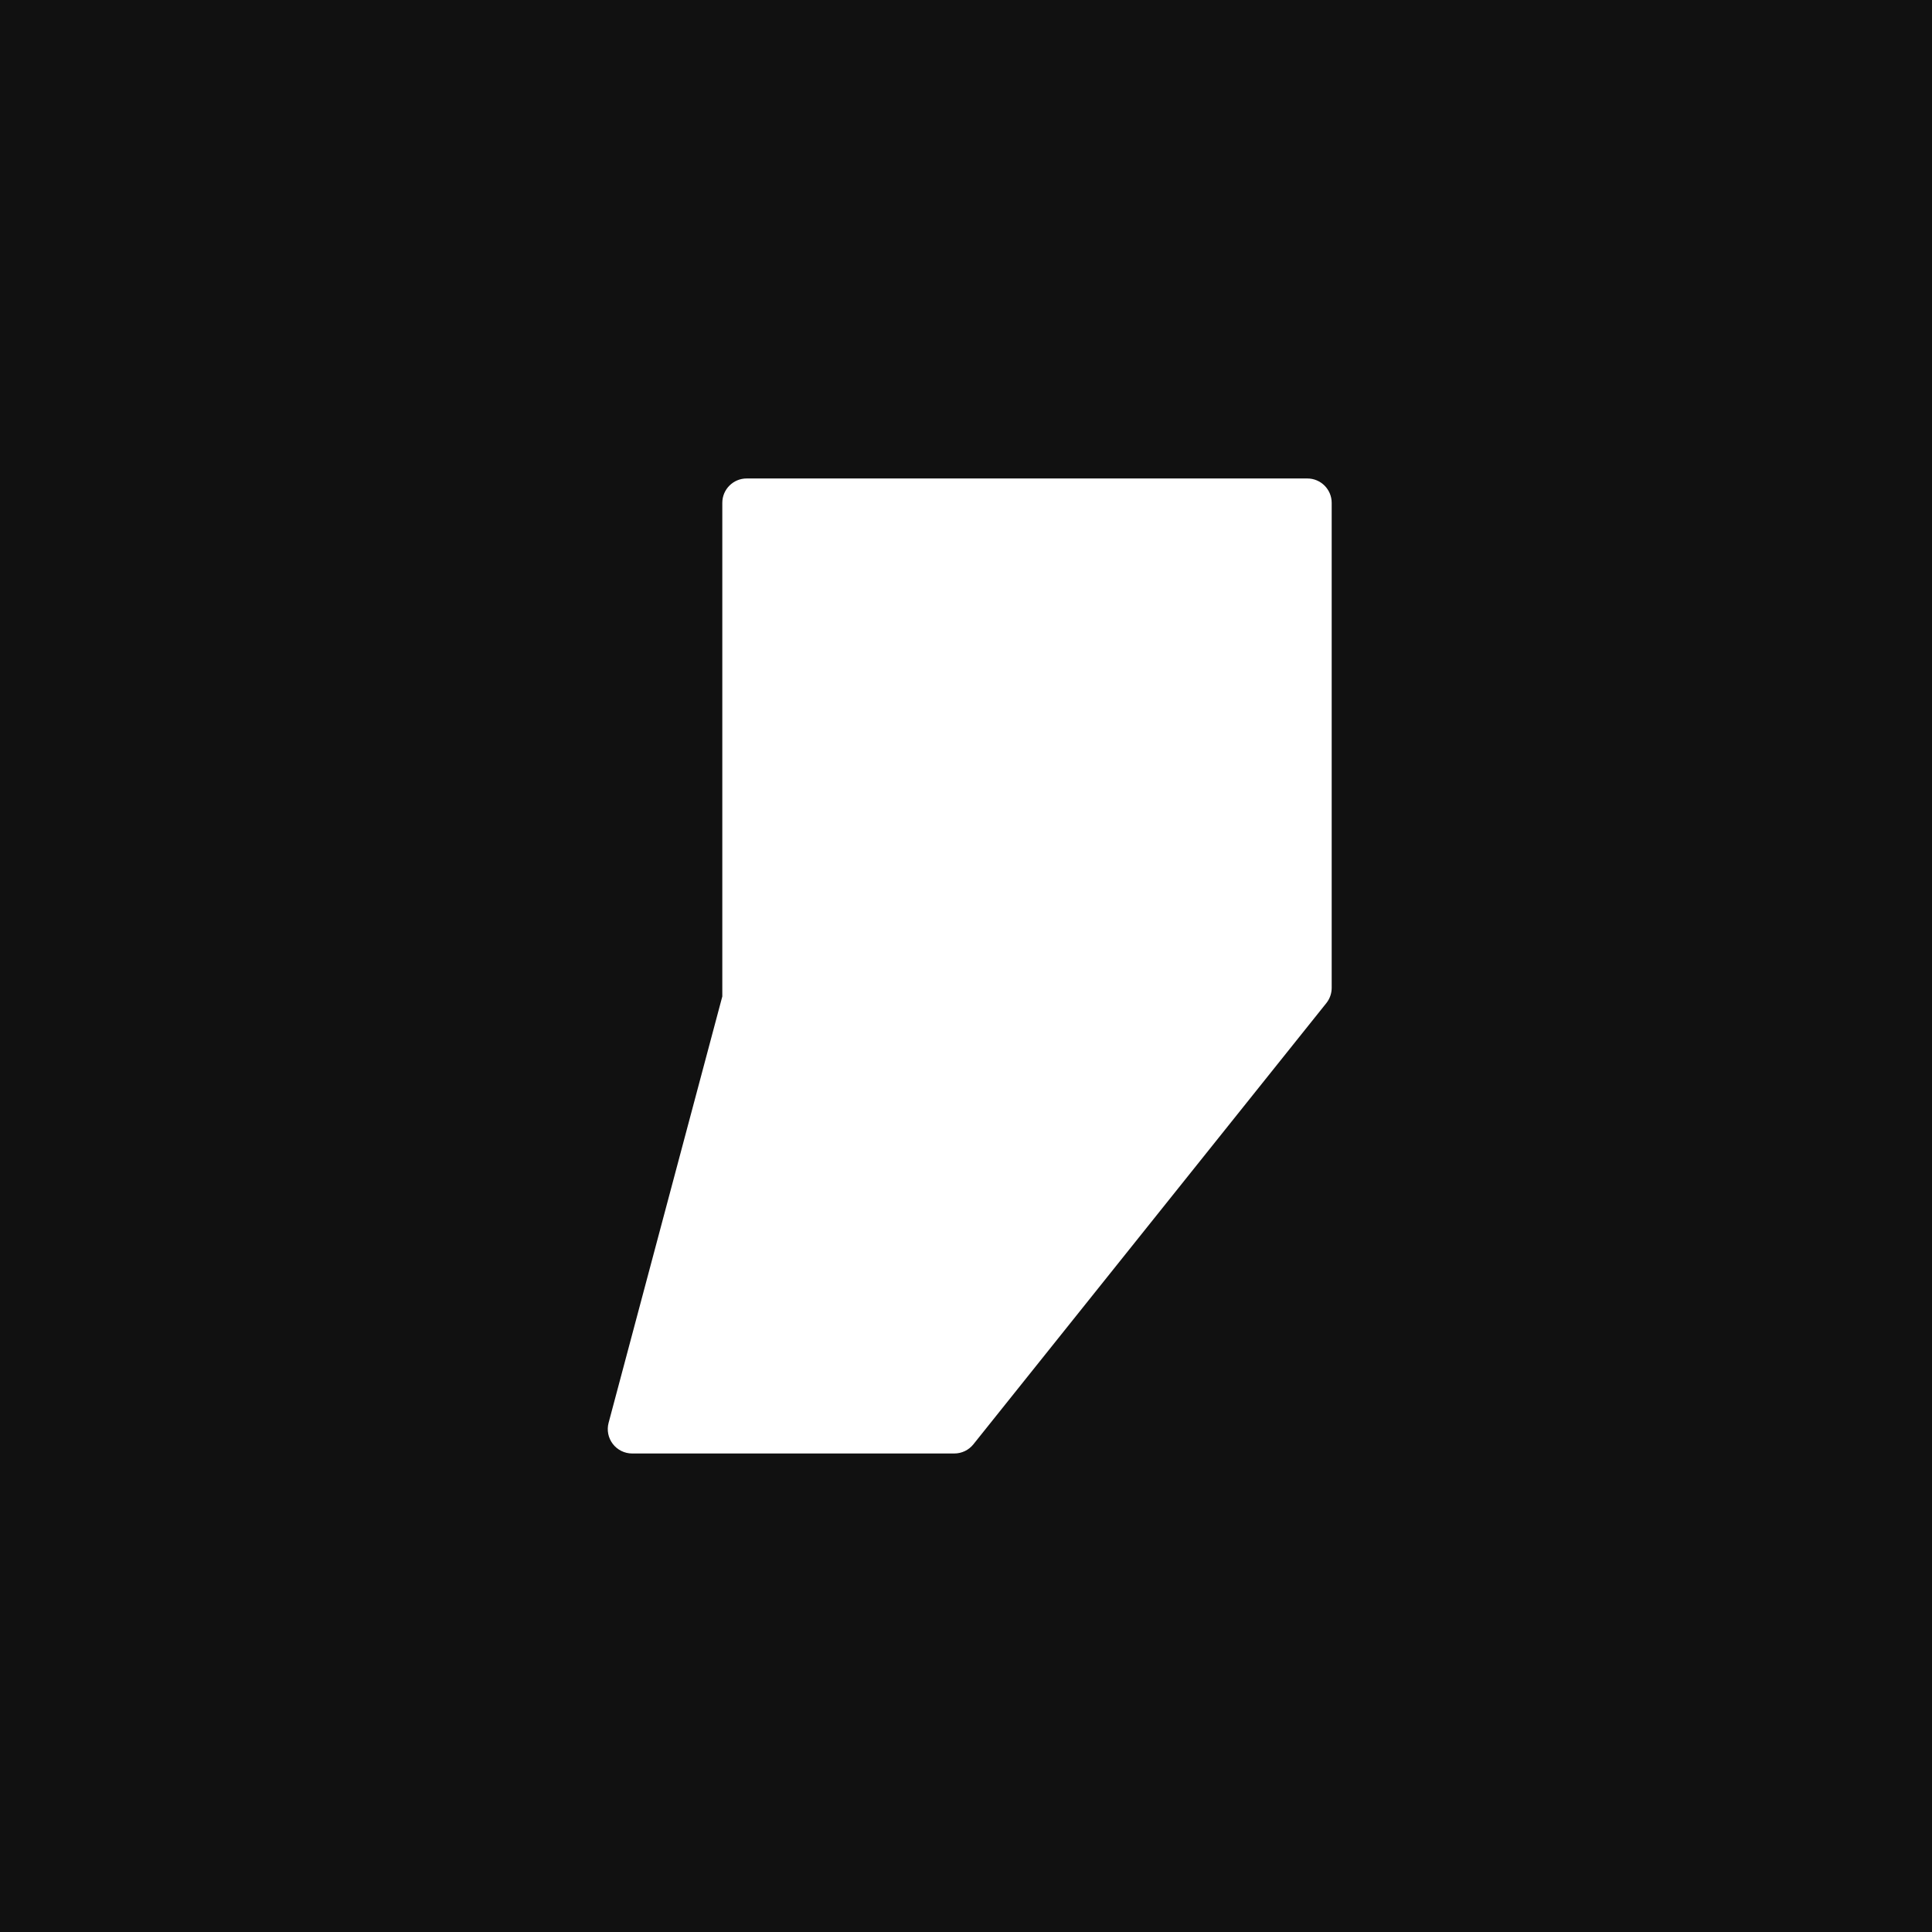
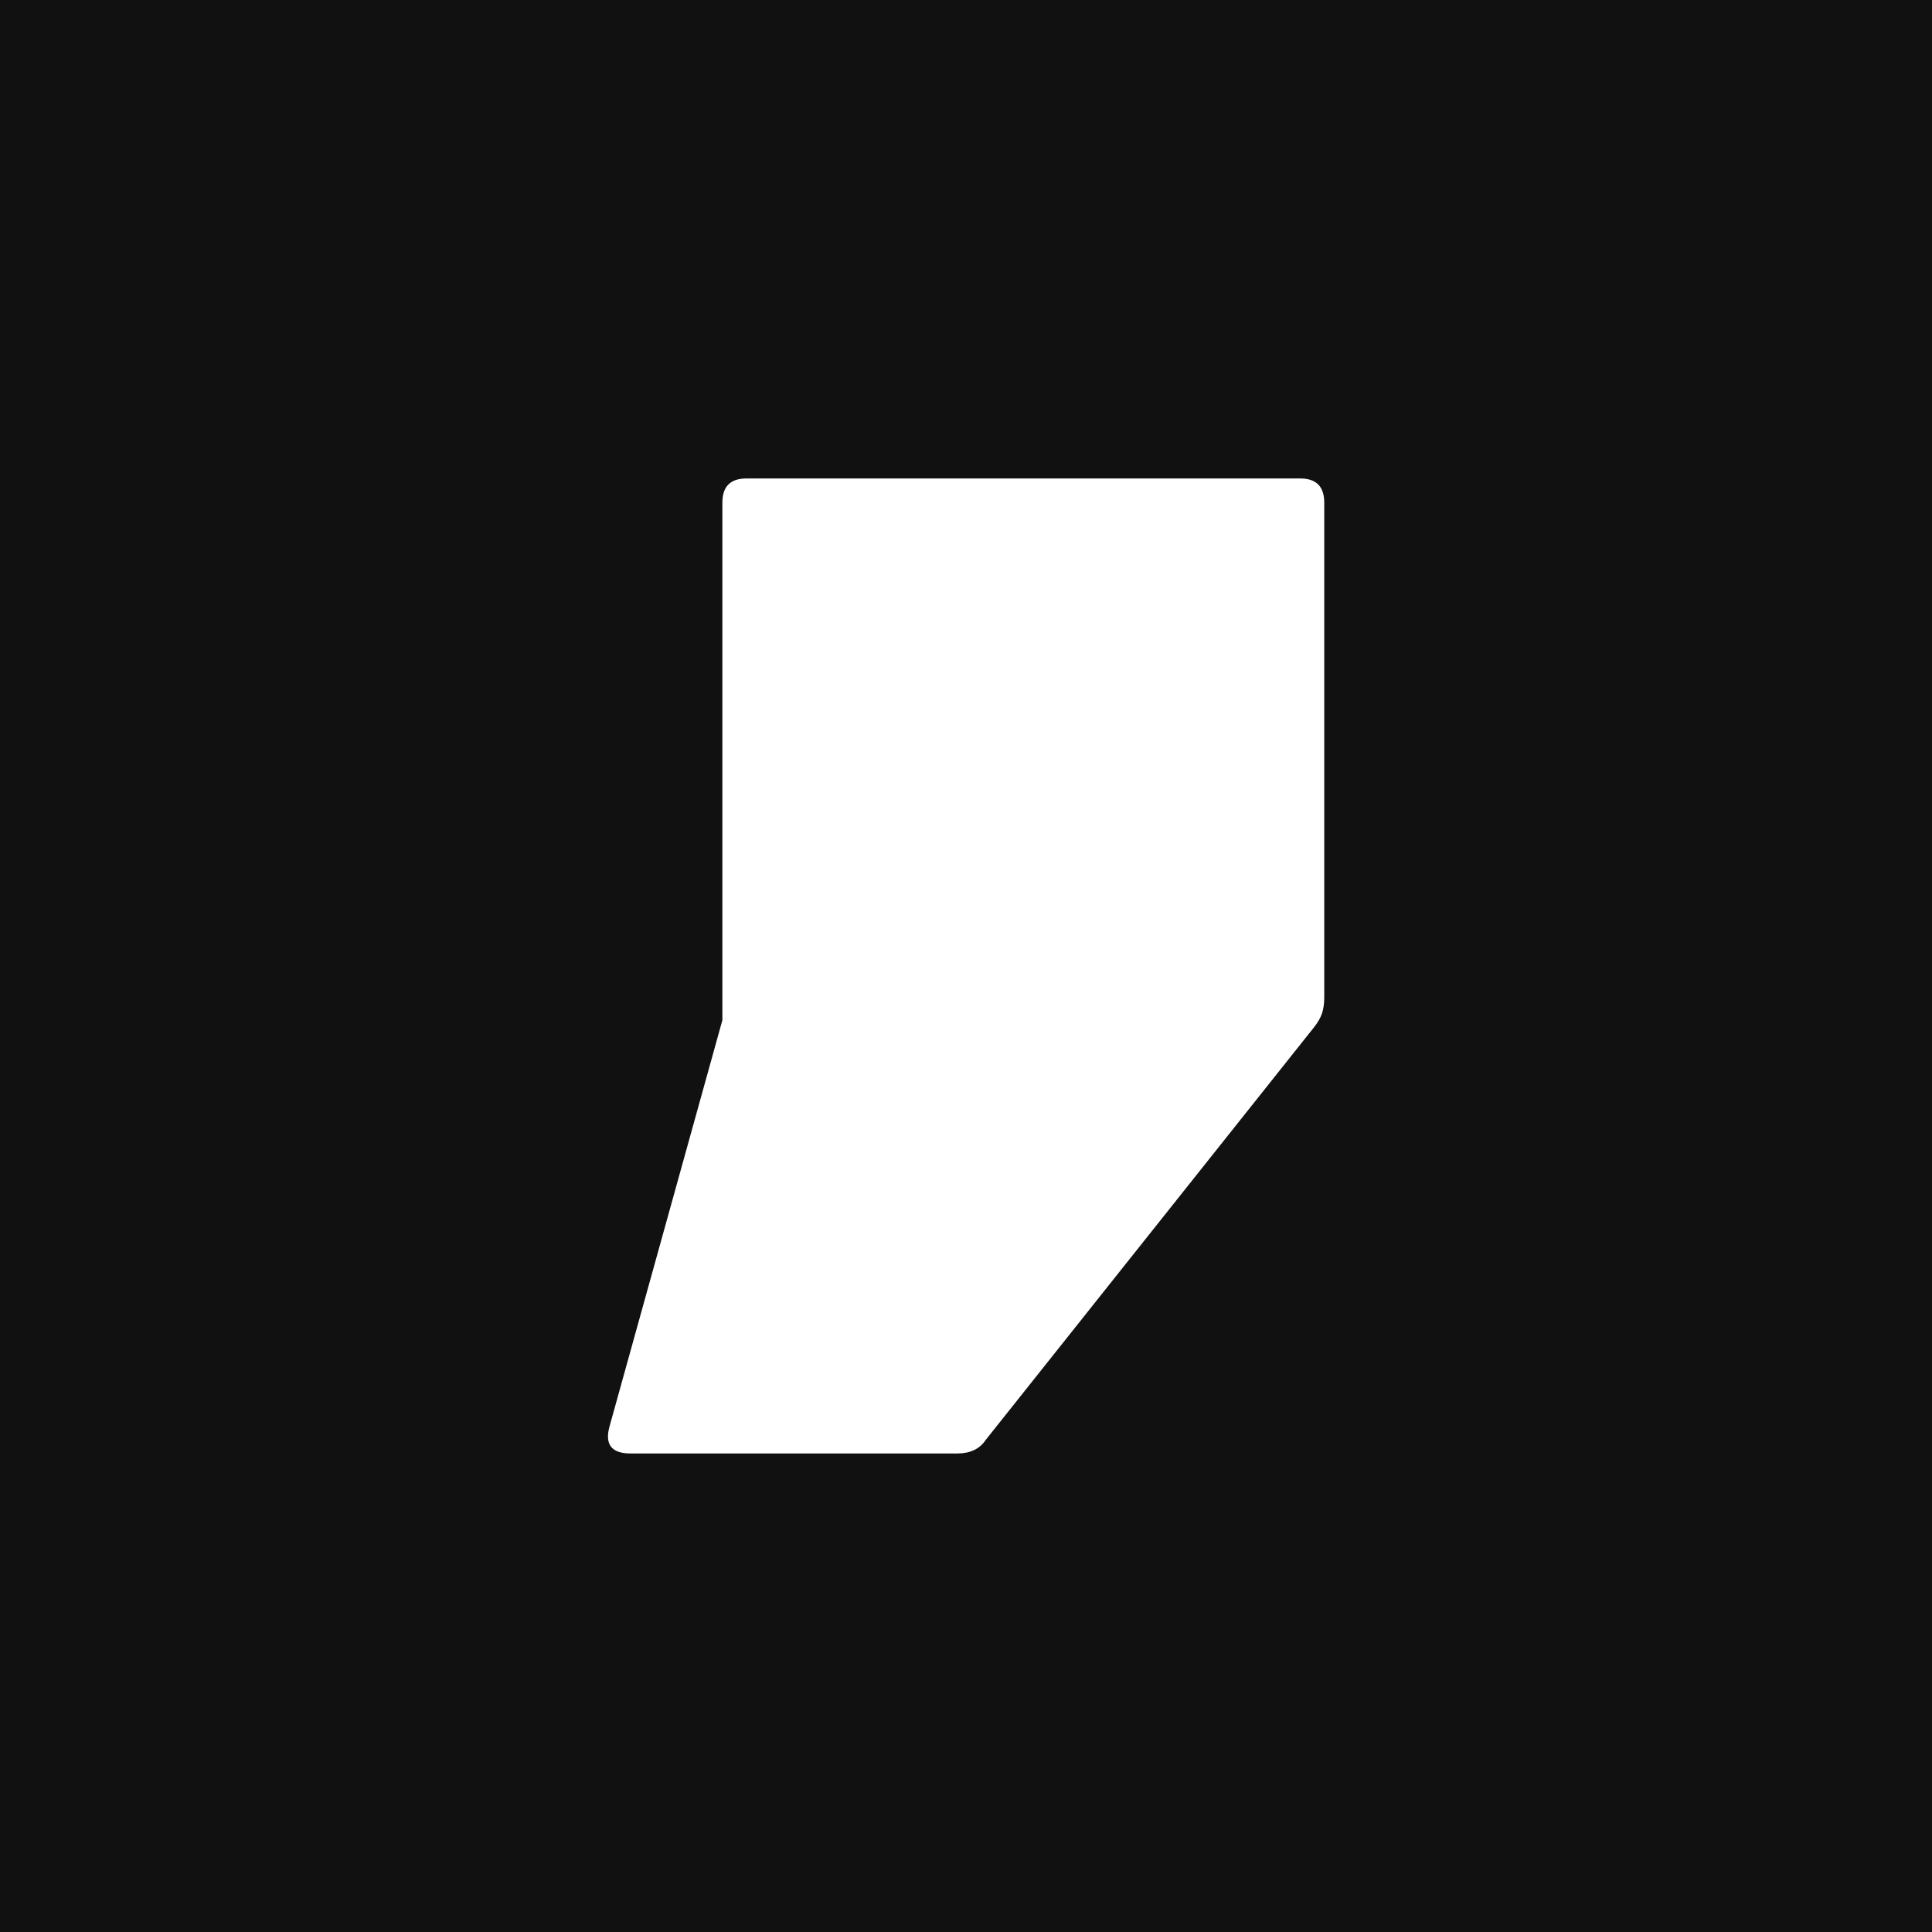
<svg xmlns="http://www.w3.org/2000/svg" viewBox="0 0 64 64">
  <rect width="64" height="64" fill="#111111" />
-   <path fill="#FFFFFF" transform="translate(19.89 15.85) scale(0.7083)" d="M 5.700 1.140 A 1.140 1.140 0 0 1 6.840 0.000 L 33.060 0.000 A 1.140 1.140 0 0 1 34.200 1.140 L 34.200 23.825 A 1.140 1.140 0 0 1 33.950 24.537 L 17.442 45.172 A 1.140 1.140 0 0 1 16.552 45.600 L 1.484 45.600 A 1.140 1.140 0 0 1 0.382 44.166 L 5.700 24.225 Z" />
+   <path fill="#FFFFFF" transform="translate(20.14 15.85) scale(0.6991)" d="M1.072 46.2Q-0.282 46.2 0.074 44.917L5.421 25.667V1.141Q5.421 0 6.562 0H32.799Q33.94 0 33.94 1.141V24.597Q33.94 25.025 33.833 25.346Q33.726 25.667 33.441 26.023L17.898 45.558Q17.471 46.2 16.544 46.2Z" />
</svg>
